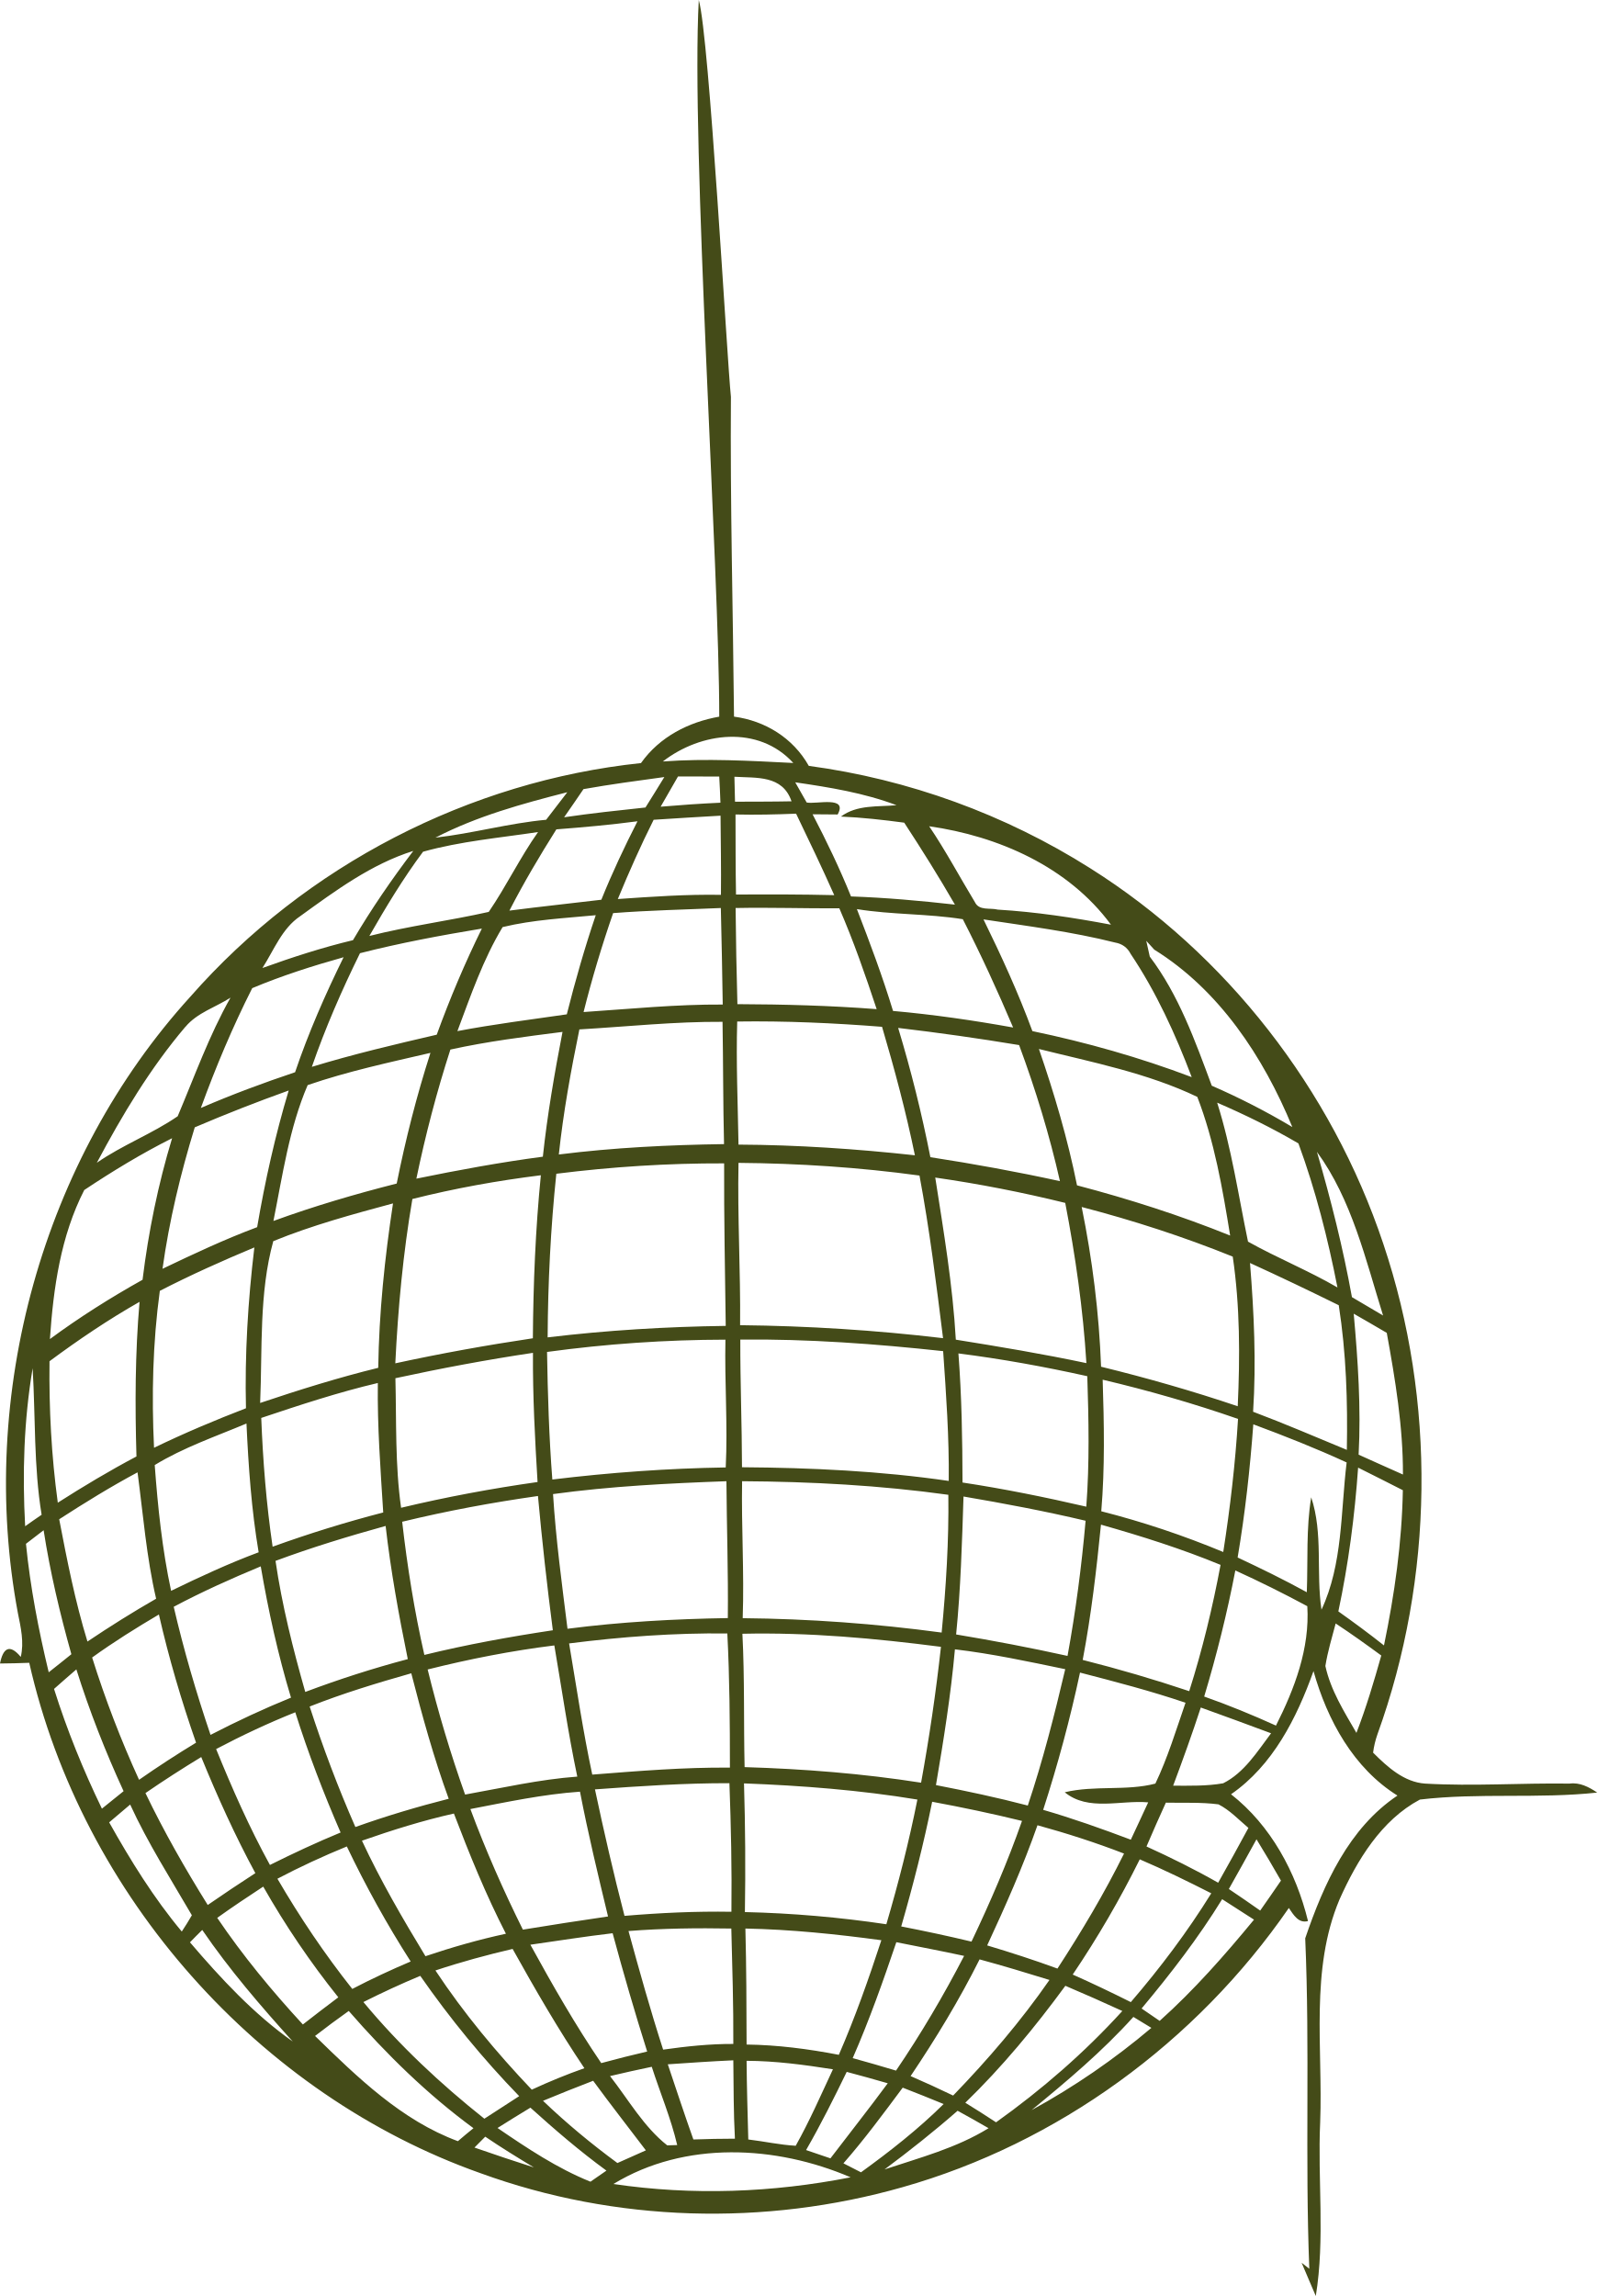
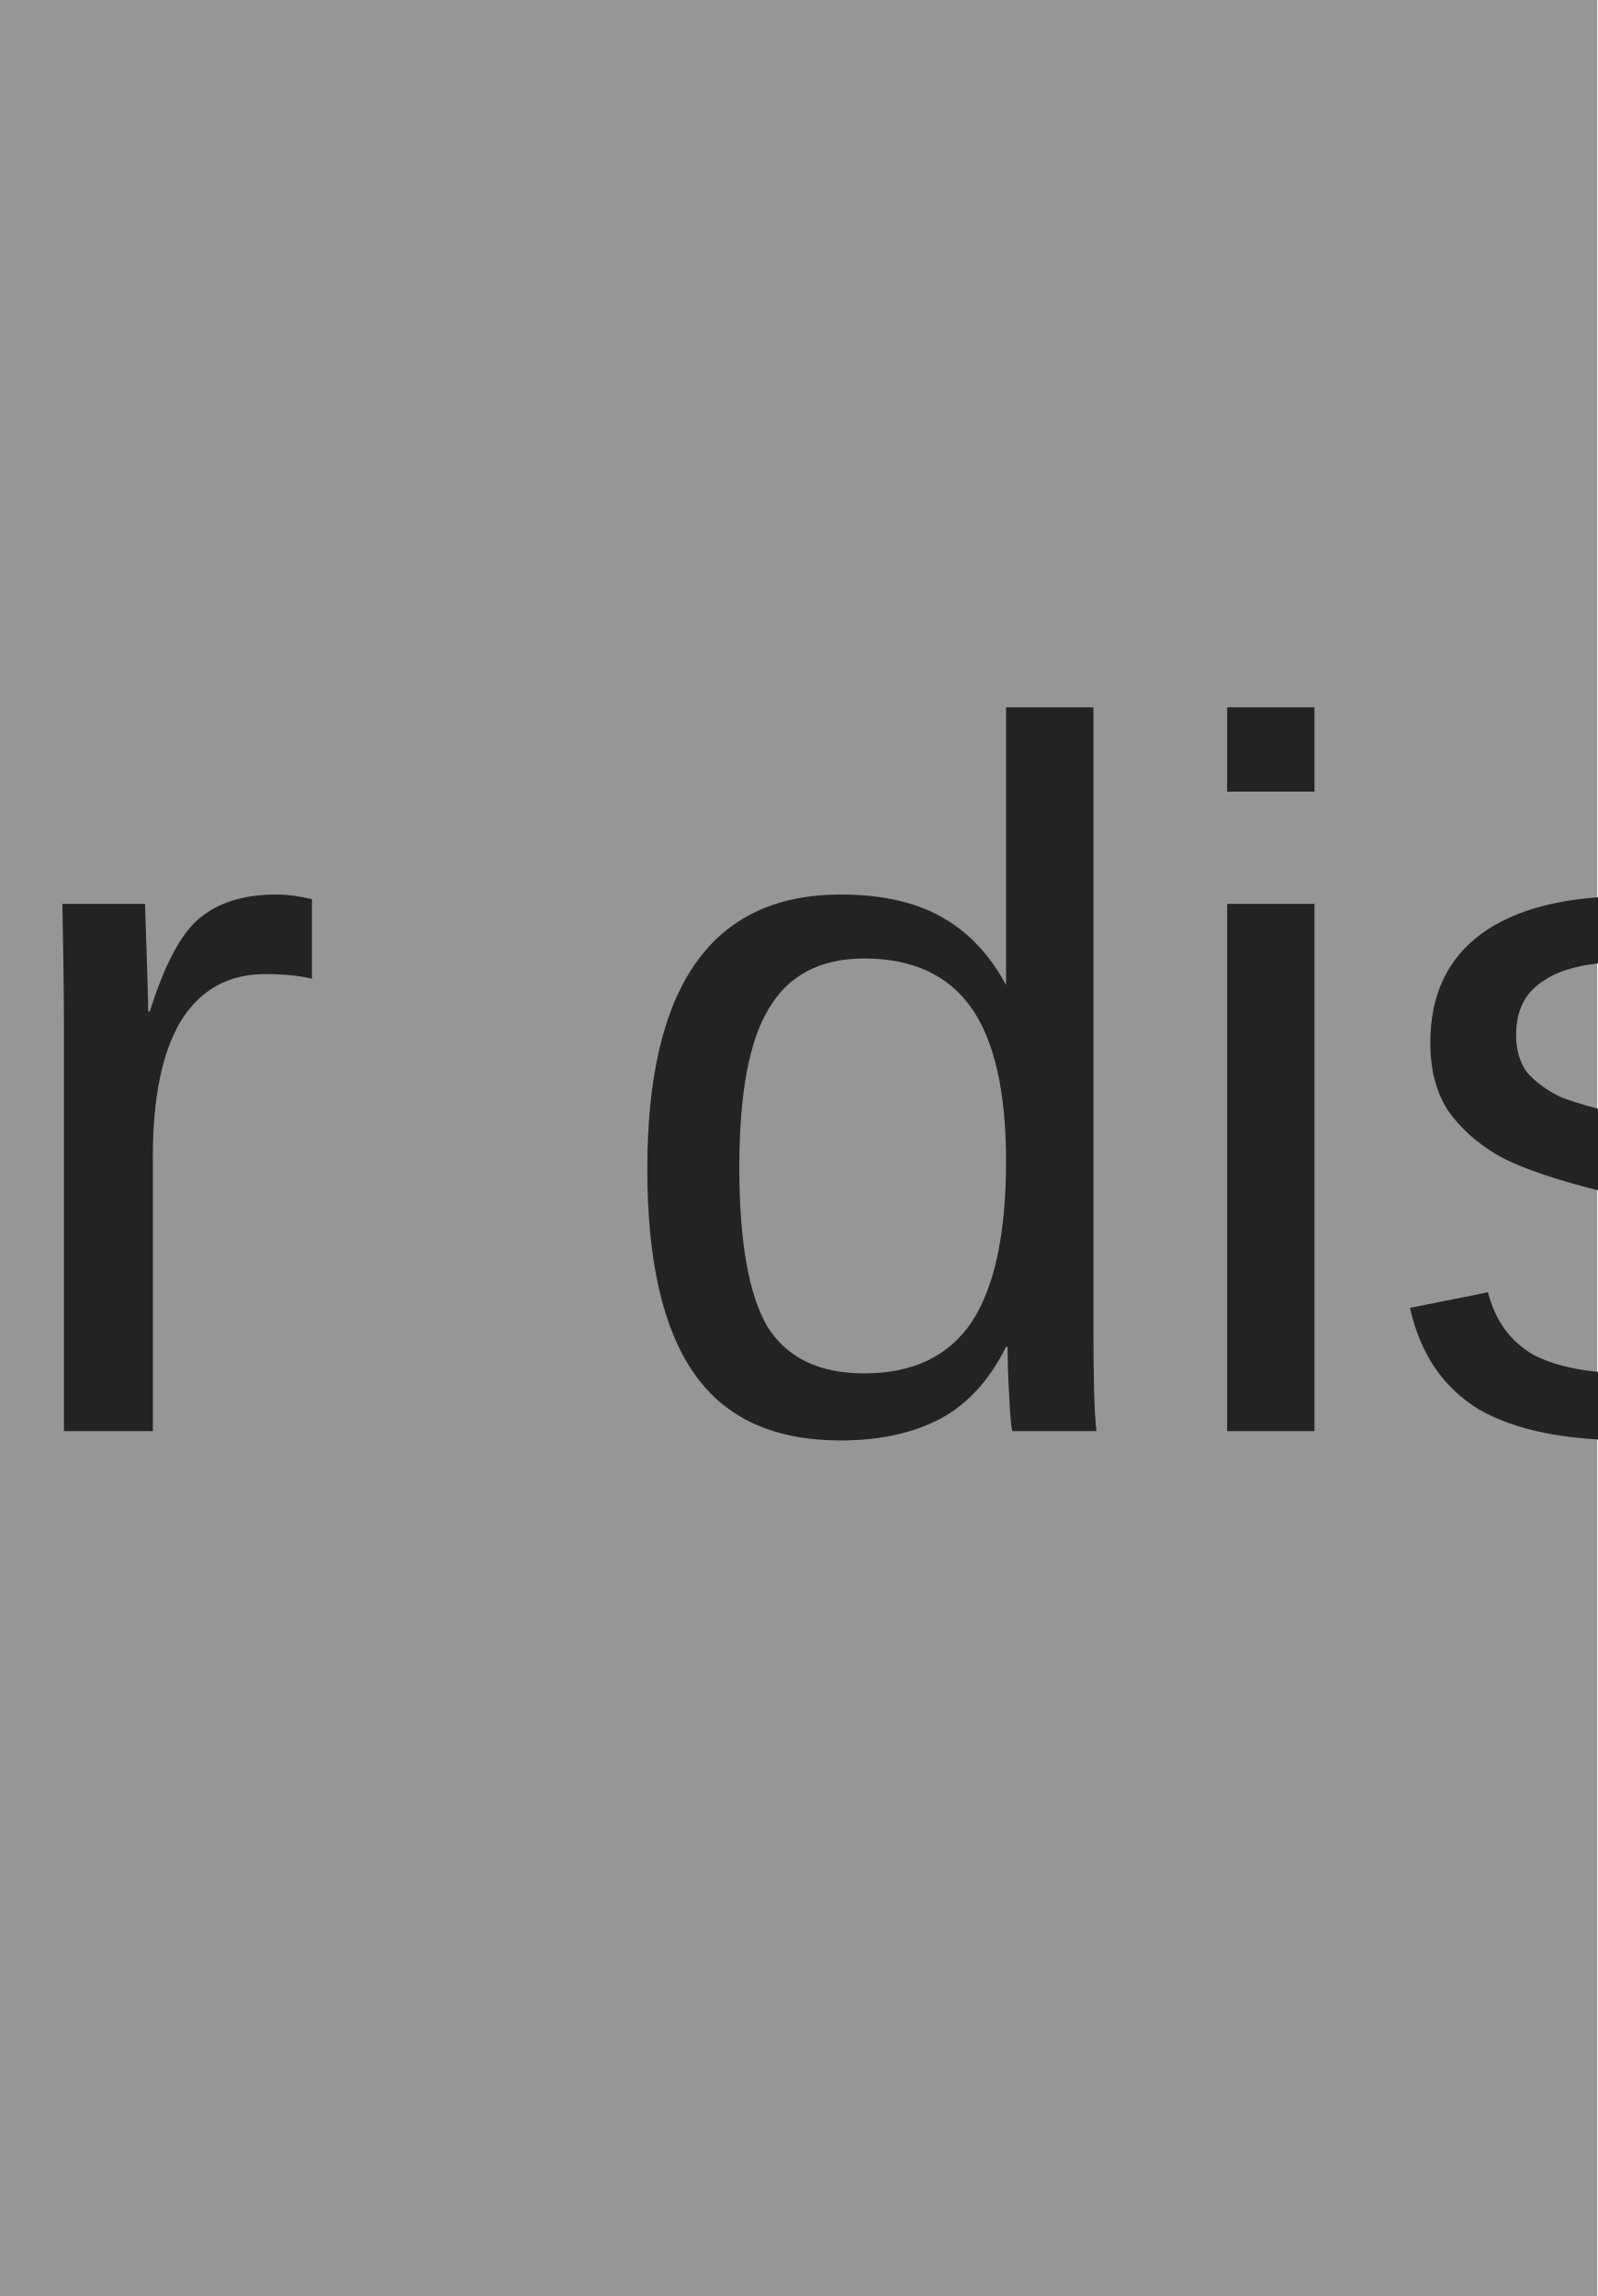
- <svg xmlns="http://www.w3.org/2000/svg" width="16" height="23" viewBox="0 0 16 23" fill="none">
-   <path d="M7.354 7.179C7.663 7.22 7.945 7.392 8.102 7.672C9.099 7.806 10.067 8.157 10.922 8.698C12.283 9.555 13.339 10.908 13.857 12.459C14.388 14.037 14.365 15.807 13.799 17.372C13.778 17.432 13.763 17.493 13.755 17.557C13.899 17.701 14.066 17.853 14.276 17.867C14.758 17.895 15.241 17.86 15.723 17.867C15.825 17.853 15.917 17.901 16 17.957C15.41 18.021 14.813 17.957 14.224 18.027C13.837 18.233 13.594 18.635 13.418 19.029C13.122 19.733 13.253 20.513 13.225 21.257C13.198 21.837 13.275 22.425 13.181 23C13.132 22.889 13.087 22.777 13.039 22.667L13.116 22.727C13.072 21.625 13.123 20.519 13.075 19.417C13.26 18.874 13.512 18.313 13.999 17.987C13.56 17.713 13.297 17.234 13.158 16.74C12.989 17.213 12.75 17.685 12.332 17.974C12.729 18.285 12.983 18.753 13.103 19.244C13.008 19.27 12.958 19.182 12.911 19.113C11.982 20.461 10.592 21.471 9.041 21.91C7.661 22.303 6.165 22.262 4.814 21.77C2.601 20.987 0.823 19 0.293 16.657C0.195 16.661 0.098 16.663 0 16.664C0.029 16.516 0.093 16.459 0.208 16.598C0.243 16.451 0.208 16.302 0.179 16.158C-0.229 13.974 0.427 11.611 1.907 9.984C3.064 8.667 4.703 7.825 6.421 7.644C6.608 7.38 6.899 7.233 7.205 7.179C7.207 5.734 6.921 1.443 7 0C7.106 0.367 7.282 3.599 7.322 3.975C7.314 5.043 7.343 6.111 7.353 7.178L7.354 7.179ZM6.64 7.628C7.076 7.596 7.512 7.621 7.947 7.643C7.597 7.26 7.021 7.333 6.64 7.628ZM6.792 7.778C6.734 7.879 6.677 7.98 6.618 8.081C6.818 8.064 7.018 8.05 7.217 8.041C7.215 7.976 7.209 7.845 7.205 7.779C7.068 7.779 6.929 7.779 6.792 7.778ZM5.845 7.905C5.781 8 5.716 8.093 5.651 8.187C5.922 8.147 6.195 8.118 6.466 8.089C6.529 7.987 6.593 7.887 6.655 7.784C6.384 7.821 6.114 7.857 5.845 7.905ZM7.357 7.781C7.358 7.844 7.362 7.969 7.363 8.031C7.552 8.03 7.74 8.031 7.929 8.027C7.839 7.762 7.577 7.795 7.357 7.781V7.781ZM7.967 7.838L8.081 8.039C8.178 8.059 8.497 7.969 8.391 8.159L8.14 8.157C8.28 8.425 8.411 8.698 8.525 8.98C8.873 8.992 9.219 9.023 9.566 9.062C9.405 8.783 9.234 8.51 9.058 8.241C8.848 8.213 8.637 8.189 8.424 8.18C8.586 8.059 8.793 8.084 8.981 8.066C8.656 7.943 8.31 7.887 7.967 7.837V7.838ZM4.363 8.391C4.735 8.349 5.099 8.246 5.471 8.212C5.541 8.12 5.613 8.027 5.683 7.936C5.232 8.051 4.78 8.175 4.364 8.39L4.363 8.391ZM7.368 8.159C7.369 8.426 7.368 8.693 7.373 8.961C7.702 8.959 8.03 8.959 8.357 8.967C8.235 8.692 8.105 8.422 7.975 8.151C7.773 8.159 7.57 8.164 7.368 8.159ZM6.548 8.212C6.418 8.471 6.3 8.737 6.189 9.006C6.533 8.982 6.877 8.958 7.222 8.964C7.225 8.699 7.22 8.435 7.218 8.171C6.996 8.184 6.771 8.197 6.548 8.212ZM5.574 8.307C5.407 8.572 5.247 8.842 5.103 9.122C5.41 9.082 5.718 9.05 6.024 9.013C6.132 8.745 6.255 8.484 6.386 8.227C6.116 8.263 5.845 8.287 5.574 8.308V8.307ZM4.238 8.532C4.039 8.799 3.866 9.086 3.7 9.376C4.095 9.276 4.499 9.224 4.896 9.135C5.073 8.876 5.209 8.591 5.39 8.335C5.005 8.393 4.615 8.427 4.238 8.532H4.238ZM9.308 8.277C9.473 8.521 9.613 8.784 9.766 9.037C9.808 9.126 9.919 9.092 9.995 9.112C10.376 9.135 10.754 9.192 11.129 9.263C10.701 8.681 9.997 8.375 9.308 8.277L9.308 8.277ZM3.007 9.178C2.825 9.3 2.745 9.516 2.629 9.697C2.928 9.589 3.228 9.492 3.536 9.418C3.719 9.107 3.923 8.81 4.14 8.524C3.72 8.656 3.361 8.922 3.007 9.178ZM6.142 9.147C6.029 9.473 5.93 9.803 5.846 10.138C6.31 10.107 6.775 10.06 7.24 10.063C7.235 9.74 7.229 9.418 7.221 9.096C6.861 9.112 6.501 9.119 6.142 9.147H6.142ZM5.035 9.287C4.839 9.611 4.715 9.975 4.582 10.329C4.945 10.26 5.312 10.214 5.678 10.161C5.762 9.827 5.857 9.495 5.968 9.168C5.657 9.198 5.341 9.213 5.035 9.287ZM7.369 9.096C7.372 9.417 7.378 9.737 7.387 10.059C7.852 10.061 8.318 10.073 8.782 10.109C8.669 9.768 8.551 9.428 8.408 9.099C8.061 9.101 7.715 9.089 7.37 9.096H7.369ZM8.584 9.107C8.714 9.443 8.841 9.782 8.946 10.127C9.348 10.163 9.75 10.221 10.149 10.293C9.993 9.925 9.827 9.563 9.645 9.208C9.293 9.152 8.935 9.164 8.584 9.107ZM3.606 9.549C3.424 9.919 3.259 10.297 3.124 10.687C3.537 10.561 3.956 10.462 4.375 10.365C4.507 10.002 4.657 9.647 4.827 9.302C4.417 9.37 4.008 9.446 3.605 9.549H3.606ZM9.852 9.21C10.031 9.575 10.201 9.946 10.342 10.329C10.884 10.442 11.418 10.593 11.938 10.79C11.775 10.359 11.582 9.937 11.326 9.555C11.293 9.491 11.24 9.454 11.171 9.442C10.738 9.333 10.293 9.277 9.852 9.21ZM2.526 9.9C2.33 10.288 2.161 10.69 2.012 11.099C2.322 10.965 2.637 10.848 2.956 10.741C3.09 10.345 3.258 9.963 3.442 9.589C3.131 9.676 2.824 9.774 2.526 9.899V9.9ZM11.483 9.426C11.492 9.466 11.509 9.544 11.518 9.583C11.808 9.966 11.972 10.427 12.139 10.876C12.417 10.997 12.686 11.135 12.946 11.29C12.655 10.584 12.212 9.916 11.563 9.513C11.543 9.491 11.503 9.448 11.484 9.426H11.483ZM1.857 10.286C1.507 10.698 1.225 11.168 0.97 11.648C1.228 11.469 1.524 11.358 1.78 11.182C1.949 10.783 2.095 10.372 2.309 9.994C2.159 10.091 1.976 10.144 1.857 10.287V10.286ZM7.385 10.233C7.373 10.643 7.391 11.055 7.398 11.466C7.989 11.469 8.578 11.509 9.165 11.573C9.076 11.139 8.961 10.71 8.836 10.286C8.354 10.248 7.869 10.226 7.385 10.233ZM5.804 10.312C5.719 10.726 5.643 11.143 5.598 11.565C6.147 11.496 6.7 11.469 7.253 11.461C7.243 11.052 7.245 10.645 7.238 10.236C6.759 10.233 6.282 10.284 5.805 10.312H5.804ZM4.512 10.513C4.375 10.937 4.262 11.369 4.171 11.807C4.591 11.721 5.013 11.643 5.438 11.587C5.483 11.166 5.555 10.751 5.635 10.337C5.259 10.385 4.883 10.432 4.512 10.514V10.513ZM8.997 10.296C9.126 10.722 9.234 11.155 9.32 11.592C9.755 11.659 10.188 11.738 10.618 11.832C10.513 11.368 10.374 10.914 10.209 10.469C9.806 10.402 9.402 10.345 8.996 10.297L8.997 10.296ZM3.082 10.87C2.897 11.3 2.831 11.773 2.739 12.231C3.144 12.083 3.557 11.962 3.974 11.856C4.063 11.413 4.174 10.976 4.312 10.547C3.899 10.643 3.483 10.732 3.082 10.87ZM1.951 11.293C1.809 11.755 1.695 12.228 1.628 12.71C1.939 12.561 2.252 12.414 2.576 12.293C2.655 11.831 2.757 11.373 2.892 10.924C2.576 11.037 2.262 11.16 1.951 11.293ZM10.407 10.507C10.561 10.954 10.696 11.41 10.789 11.874C11.31 12.011 11.823 12.175 12.323 12.377C12.247 11.907 12.165 11.431 11.994 10.988C11.495 10.749 10.941 10.641 10.407 10.508V10.507ZM0.844 11.921C0.608 12.383 0.535 12.9 0.5 13.414C0.797 13.195 1.108 12.999 1.428 12.82C1.487 12.339 1.584 11.864 1.724 11.402C1.419 11.555 1.128 11.732 0.844 11.921ZM12.193 11.046C12.337 11.5 12.405 11.973 12.502 12.438C12.795 12.602 13.108 12.728 13.398 12.897C13.302 12.407 13.179 11.922 13.007 11.454C12.744 11.3 12.471 11.166 12.193 11.046ZM7.398 11.649C7.387 12.19 7.419 12.733 7.414 13.275C8.093 13.282 8.772 13.325 9.447 13.405C9.379 12.859 9.312 12.316 9.211 11.776C8.611 11.694 8.004 11.654 7.398 11.649ZM5.573 11.758C5.516 12.302 5.489 12.849 5.486 13.397C6.078 13.326 6.674 13.29 7.27 13.282C7.263 12.739 7.252 12.198 7.254 11.654C6.692 11.652 6.131 11.688 5.573 11.758V11.758ZM4.131 12.011C4.038 12.554 3.987 13.105 3.96 13.657C4.416 13.558 4.876 13.475 5.338 13.406C5.342 12.861 5.364 12.316 5.418 11.773C4.985 11.827 4.555 11.904 4.131 12.011H4.131ZM2.738 12.432C2.594 12.952 2.629 13.515 2.606 14.054C2.996 13.923 3.389 13.8 3.789 13.702C3.797 13.15 3.854 12.601 3.937 12.055C3.533 12.164 3.127 12.274 2.738 12.433V12.432ZM13.192 11.537C13.332 12.017 13.454 12.501 13.543 12.994C13.647 13.055 13.751 13.117 13.855 13.178C13.68 12.617 13.542 12.017 13.192 11.538V11.537ZM9.369 11.797C9.453 12.335 9.544 12.874 9.575 13.42C10.012 13.49 10.449 13.563 10.883 13.655C10.85 13.115 10.773 12.581 10.671 12.05C10.241 11.944 9.807 11.859 9.368 11.796L9.369 11.797ZM1.601 12.931C1.53 13.451 1.518 13.978 1.543 14.503C1.844 14.357 2.153 14.227 2.464 14.107C2.451 13.568 2.484 13.03 2.548 12.496C2.227 12.63 1.91 12.772 1.601 12.931ZM10.836 12.092C10.943 12.618 11.01 13.153 11.03 13.691C11.492 13.804 11.949 13.935 12.399 14.087C12.422 13.588 12.422 13.084 12.349 12.588C11.857 12.389 11.35 12.225 10.836 12.091V12.092ZM0.496 13.636C0.49 14.109 0.515 14.584 0.579 15.053C0.836 14.889 1.098 14.732 1.367 14.59C1.352 14.073 1.353 13.557 1.398 13.041C1.085 13.219 0.786 13.421 0.496 13.636ZM12.522 12.653C12.562 13.148 12.585 13.645 12.553 14.142C12.869 14.261 13.18 14.395 13.492 14.524C13.501 14.039 13.486 13.554 13.411 13.075C13.117 12.93 12.822 12.789 12.522 12.652V12.653ZM0.327 13.706C0.239 14.229 0.223 14.762 0.252 15.289C0.307 15.25 0.362 15.211 0.417 15.174C0.337 14.689 0.356 14.195 0.327 13.706ZM7.416 13.419C7.415 13.845 7.432 14.272 7.433 14.698C8.125 14.703 8.818 14.735 9.504 14.835C9.509 14.401 9.478 13.968 9.448 13.535C8.774 13.462 8.095 13.412 7.416 13.419ZM5.48 13.543C5.487 13.969 5.5 14.395 5.533 14.821C6.11 14.751 6.69 14.709 7.27 14.7C7.291 14.274 7.258 13.847 7.267 13.42C6.669 13.421 6.073 13.462 5.48 13.543V13.543ZM3.961 13.806C3.972 14.239 3.957 14.675 4.018 15.104C4.47 14.996 4.926 14.911 5.385 14.846C5.359 14.415 5.336 13.984 5.339 13.552C4.877 13.621 4.419 13.707 3.962 13.806H3.961ZM13.561 13.161C13.603 13.63 13.635 14.101 13.61 14.572C13.758 14.638 13.906 14.706 14.054 14.771C14.056 14.294 13.977 13.82 13.892 13.352C13.781 13.287 13.672 13.223 13.561 13.16V13.161ZM2.617 14.204C2.634 14.636 2.668 15.066 2.731 15.494C3.096 15.362 3.465 15.248 3.839 15.151C3.812 14.719 3.779 14.288 3.785 13.854C3.39 13.947 3.002 14.075 2.617 14.204H2.617ZM9.601 13.558C9.634 13.988 9.641 14.42 9.642 14.851C10.058 14.914 10.471 14.998 10.882 15.093C10.915 14.658 10.906 14.221 10.892 13.786C10.465 13.691 10.035 13.613 9.602 13.558H9.601ZM1.55 14.676C1.581 15.098 1.625 15.521 1.714 15.936C2.002 15.796 2.293 15.661 2.591 15.55C2.519 15.123 2.489 14.692 2.469 14.26C2.16 14.39 1.838 14.5 1.55 14.676ZM11.046 13.821C11.06 14.261 11.069 14.7 11.032 15.139C11.449 15.245 11.857 15.382 12.254 15.547C12.323 15.105 12.375 14.66 12.402 14.214C11.957 14.059 11.504 13.929 11.046 13.821ZM1.378 14.749C1.109 14.893 0.85 15.053 0.593 15.219C0.672 15.631 0.753 16.043 0.876 16.444C1.101 16.293 1.33 16.149 1.564 16.015C1.467 15.599 1.434 15.172 1.378 14.75V14.749ZM12.555 14.268C12.522 14.714 12.473 15.16 12.398 15.602C12.632 15.712 12.864 15.825 13.091 15.95C13.103 15.632 13.083 15.313 13.135 14.999C13.256 15.362 13.182 15.752 13.238 16.125C13.452 15.669 13.43 15.143 13.49 14.65C13.184 14.509 12.87 14.385 12.555 14.268ZM7.434 14.838C7.426 15.296 7.456 15.752 7.44 16.21C8.107 16.216 8.772 16.265 9.433 16.354C9.477 15.895 9.506 15.435 9.5 14.974C8.816 14.879 8.125 14.842 7.434 14.838ZM5.54 14.966C5.568 15.418 5.629 15.867 5.685 16.316C6.218 16.247 6.755 16.218 7.291 16.209C7.296 15.752 7.28 15.295 7.277 14.838C6.697 14.859 6.116 14.888 5.539 14.967L5.54 14.966ZM4.029 15.245C4.08 15.693 4.151 16.138 4.251 16.578C4.676 16.474 5.107 16.396 5.538 16.331C5.48 15.883 5.43 15.435 5.389 14.986C4.932 15.051 4.478 15.135 4.029 15.244V15.245ZM0.26 15.464C0.303 15.898 0.386 16.328 0.488 16.752C0.565 16.692 0.64 16.631 0.715 16.571C0.6 16.163 0.502 15.748 0.437 15.329C0.379 15.374 0.319 15.419 0.26 15.465V15.464ZM2.76 15.636C2.825 16.081 2.935 16.517 3.058 16.949C3.395 16.822 3.738 16.712 4.085 16.62C3.995 16.179 3.914 15.734 3.863 15.286C3.492 15.389 3.123 15.501 2.76 15.636V15.636ZM13.605 14.701C13.571 15.185 13.508 15.668 13.407 16.142C13.562 16.252 13.714 16.364 13.864 16.483C13.97 15.971 14.044 15.451 14.053 14.928C13.903 14.852 13.754 14.776 13.605 14.702V14.701ZM9.652 14.991C9.637 15.451 9.624 15.914 9.578 16.373C9.951 16.435 10.323 16.506 10.694 16.588C10.776 16.14 10.835 15.688 10.875 15.234C10.47 15.138 10.061 15.061 9.651 14.991H9.652ZM1.74 16.095C1.841 16.53 1.966 16.957 2.109 17.379C2.372 17.243 2.642 17.117 2.915 17.006C2.785 16.576 2.688 16.135 2.612 15.691C2.316 15.814 2.024 15.945 1.74 16.096V16.095ZM11.029 15.273C10.984 15.726 10.931 16.18 10.846 16.628C11.206 16.719 11.561 16.823 11.913 16.941C12.045 16.526 12.147 16.103 12.227 15.676C11.837 15.515 11.434 15.388 11.029 15.273ZM1.592 16.173C1.365 16.307 1.139 16.448 0.923 16.604C1.054 17.022 1.211 17.43 1.393 17.829C1.579 17.699 1.77 17.575 1.964 17.457C1.817 17.036 1.691 16.608 1.592 16.174V16.173ZM12.375 15.732C12.293 16.158 12.188 16.579 12.063 16.995C12.307 17.081 12.546 17.179 12.782 17.286C12.968 16.917 13.122 16.514 13.096 16.09C12.86 15.963 12.619 15.843 12.375 15.732ZM0.541 16.918C0.671 17.33 0.833 17.73 1.021 18.118C1.093 18.061 1.166 18.001 1.238 17.943C1.056 17.547 0.896 17.14 0.765 16.723C0.69 16.788 0.616 16.852 0.542 16.918H0.541ZM7.437 16.366C7.46 16.811 7.449 17.256 7.459 17.702C8.051 17.72 8.641 17.766 9.227 17.858C9.309 17.407 9.376 16.953 9.426 16.497C8.767 16.412 8.102 16.351 7.438 16.366H7.437ZM5.701 16.463C5.775 16.902 5.84 17.342 5.933 17.777C6.392 17.741 6.852 17.703 7.312 17.707C7.312 17.259 7.309 16.81 7.286 16.363C6.756 16.357 6.226 16.396 5.7 16.463L5.701 16.463ZM4.284 16.724C4.388 17.148 4.513 17.567 4.659 17.977C5.033 17.91 5.404 17.825 5.783 17.797C5.691 17.361 5.628 16.92 5.553 16.483C5.126 16.536 4.702 16.619 4.284 16.724ZM3.102 17.095C3.235 17.505 3.387 17.908 3.56 18.302C3.868 18.192 4.18 18.099 4.495 18.019C4.345 17.608 4.229 17.186 4.12 16.762C3.776 16.86 3.435 16.963 3.102 17.095ZM13.38 16.263C13.343 16.404 13.3 16.544 13.277 16.689C13.33 16.933 13.465 17.146 13.588 17.359C13.686 17.106 13.763 16.846 13.837 16.584C13.687 16.474 13.535 16.365 13.38 16.263ZM9.566 16.522C9.525 16.978 9.453 17.43 9.376 17.882C9.685 17.942 9.991 18.007 10.296 18.087C10.446 17.639 10.563 17.181 10.671 16.721C10.305 16.645 9.938 16.566 9.566 16.522ZM2.957 17.153C2.687 17.261 2.423 17.385 2.165 17.521C2.326 17.917 2.498 18.307 2.704 18.682C2.937 18.566 3.172 18.456 3.412 18.357C3.241 17.963 3.087 17.562 2.958 17.153H2.957ZM10.819 16.755C10.72 17.22 10.596 17.678 10.45 18.13C10.747 18.216 11.039 18.32 11.328 18.429C11.387 18.305 11.444 18.179 11.502 18.055C11.225 18.03 10.903 18.148 10.666 17.954C10.964 17.882 11.286 17.943 11.574 17.867C11.698 17.607 11.782 17.329 11.876 17.057C11.528 16.939 11.174 16.847 10.819 16.755H10.819ZM1.457 17.962C1.643 18.349 1.855 18.72 2.081 19.083C2.239 18.974 2.397 18.868 2.558 18.764C2.354 18.387 2.178 17.997 2.016 17.601C1.827 17.716 1.64 17.836 1.457 17.962V17.962ZM12.029 17.105C11.943 17.368 11.849 17.629 11.752 17.888C11.918 17.888 12.088 17.893 12.253 17.864C12.465 17.758 12.594 17.547 12.733 17.363C12.499 17.276 12.264 17.189 12.029 17.105ZM1.094 18.256C1.309 18.639 1.541 19.014 1.821 19.349C1.857 19.295 1.89 19.241 1.922 19.186C1.709 18.82 1.481 18.463 1.304 18.077C1.234 18.136 1.164 18.195 1.094 18.255V18.256ZM7.453 17.864C7.466 18.294 7.469 18.724 7.462 19.154C7.936 19.165 8.41 19.206 8.879 19.276C9 18.865 9.106 18.448 9.19 18.027C8.615 17.932 8.034 17.887 7.453 17.865V17.864ZM5.96 17.925C6.05 18.349 6.147 18.772 6.256 19.192C6.612 19.162 6.97 19.145 7.327 19.151C7.332 18.722 7.323 18.292 7.307 17.863C6.858 17.862 6.408 17.892 5.96 17.925ZM4.712 18.122C4.865 18.534 5.043 18.938 5.238 19.33C5.522 19.283 5.806 19.24 6.091 19.198C5.991 18.783 5.891 18.368 5.81 17.948C5.439 17.974 5.076 18.052 4.712 18.122ZM3.626 18.439C3.812 18.839 4.034 19.22 4.262 19.596C4.526 19.507 4.795 19.43 5.068 19.371C4.868 18.982 4.703 18.576 4.547 18.167C4.235 18.237 3.929 18.333 3.626 18.439ZM9.338 18.049C9.253 18.47 9.147 18.886 9.028 19.298C9.264 19.344 9.499 19.394 9.732 19.45C9.92 19.055 10.093 18.654 10.238 18.241C9.94 18.168 9.64 18.105 9.338 18.049H9.338ZM3.474 18.497C3.237 18.594 3.005 18.701 2.779 18.82C3.004 19.206 3.253 19.576 3.529 19.924C3.721 19.824 3.916 19.733 4.114 19.649C3.877 19.279 3.664 18.894 3.474 18.496V18.497ZM12.206 18.075C12.032 18.052 11.855 18.062 11.679 18.058C11.613 18.203 11.548 18.349 11.485 18.497C11.729 18.608 11.969 18.727 12.203 18.86C12.306 18.677 12.407 18.495 12.506 18.311C12.409 18.229 12.32 18.133 12.206 18.075H12.206ZM10.393 18.284C10.249 18.695 10.072 19.094 9.889 19.488C10.126 19.559 10.361 19.635 10.593 19.72C10.836 19.347 11.063 18.966 11.26 18.568C10.976 18.458 10.686 18.365 10.392 18.284H10.393ZM2.176 19.212C2.433 19.592 2.725 19.945 3.034 20.28C3.152 20.188 3.27 20.097 3.389 20.008C3.11 19.66 2.859 19.289 2.637 18.899C2.481 19.001 2.327 19.104 2.176 19.212ZM12.587 18.425C12.496 18.591 12.403 18.758 12.31 18.923C12.415 18.994 12.52 19.065 12.624 19.139C12.694 19.039 12.764 18.939 12.832 18.839C12.752 18.699 12.671 18.561 12.587 18.425ZM11.418 18.625C11.22 19.025 10.995 19.411 10.746 19.78C10.942 19.867 11.136 19.96 11.328 20.056C11.622 19.714 11.895 19.352 12.134 18.966C11.898 18.846 11.661 18.73 11.418 18.626L11.418 18.625ZM1.903 19.457C2.213 19.82 2.543 20.176 2.933 20.451C2.611 20.095 2.298 19.731 2.026 19.333C1.995 19.364 1.933 19.425 1.903 19.457ZM6.296 19.344C6.405 19.742 6.516 20.14 6.643 20.532C6.876 20.499 7.11 20.474 7.346 20.475C7.348 20.09 7.336 19.705 7.326 19.319C6.983 19.313 6.639 19.317 6.295 19.344H6.296ZM7.467 19.319C7.477 19.706 7.478 20.094 7.479 20.481C7.789 20.485 8.097 20.525 8.403 20.584C8.566 20.21 8.702 19.824 8.829 19.436C8.377 19.375 7.923 19.328 7.467 19.319ZM5.313 19.481C5.535 19.885 5.764 20.286 6.023 20.667C6.176 20.625 6.329 20.587 6.483 20.551C6.359 20.159 6.244 19.763 6.137 19.366C5.862 19.398 5.588 19.442 5.313 19.481ZM12.243 19.025C12.005 19.412 11.726 19.773 11.436 20.12C11.496 20.161 11.556 20.202 11.617 20.244C11.961 19.936 12.267 19.588 12.562 19.23C12.456 19.162 12.349 19.093 12.243 19.025ZM5.136 19.523C4.875 19.584 4.617 19.654 4.362 19.739C4.646 20.168 4.975 20.563 5.327 20.933C5.5 20.853 5.675 20.781 5.854 20.718C5.594 20.332 5.362 19.93 5.135 19.523H5.136ZM8.979 19.456C8.846 19.848 8.708 20.238 8.542 20.617C8.688 20.657 8.832 20.699 8.976 20.742C9.226 20.374 9.453 19.989 9.658 19.593C9.433 19.544 9.206 19.502 8.98 19.456L8.979 19.456ZM3.641 20.056C4.001 20.49 4.414 20.876 4.852 21.224C4.969 21.148 5.085 21.073 5.201 20.998C4.839 20.625 4.508 20.221 4.21 19.793C4.018 19.873 3.828 19.961 3.641 20.055V20.056ZM9.813 19.628C9.61 20.034 9.374 20.422 9.122 20.797C9.265 20.859 9.407 20.924 9.548 20.992C9.897 20.631 10.226 20.248 10.513 19.834C10.281 19.762 10.048 19.692 9.813 19.628ZM3.493 20.145C3.379 20.226 3.267 20.309 3.156 20.395C3.581 20.81 4.024 21.241 4.587 21.449C4.638 21.404 4.691 21.362 4.743 21.319C4.282 20.981 3.871 20.578 3.494 20.145H3.493ZM10.672 19.893C10.368 20.308 10.039 20.706 9.67 21.064C9.774 21.127 9.876 21.194 9.978 21.26C10.435 20.934 10.863 20.563 11.243 20.145C11.054 20.058 10.864 19.974 10.671 19.892L10.672 19.893ZM11.354 20.204C11.043 20.549 10.69 20.846 10.334 21.138C10.76 20.905 11.162 20.629 11.534 20.314C11.474 20.277 11.414 20.241 11.353 20.204H11.354ZM7.479 20.644C7.481 20.906 7.489 21.169 7.496 21.432C7.655 21.451 7.811 21.486 7.971 21.495C8.11 21.247 8.224 20.986 8.344 20.729C8.057 20.684 7.769 20.645 7.48 20.644H7.479ZM6.69 20.68C6.774 20.93 6.857 21.182 6.946 21.432C7.085 21.427 7.224 21.424 7.362 21.424C7.348 21.161 7.349 20.9 7.346 20.639C7.127 20.649 6.909 20.664 6.69 20.679V20.68ZM6.111 20.797C6.295 21.032 6.447 21.304 6.684 21.491C6.709 21.491 6.759 21.489 6.784 21.488C6.721 21.219 6.613 20.965 6.529 20.704C6.389 20.733 6.25 20.764 6.111 20.797H6.111ZM5.44 21.045C5.674 21.269 5.924 21.476 6.185 21.668C6.28 21.625 6.374 21.583 6.47 21.541C6.294 21.309 6.114 21.079 5.942 20.844C5.774 20.909 5.606 20.975 5.439 21.045H5.44ZM8.482 20.755C8.353 21.02 8.222 21.283 8.075 21.538C8.136 21.558 8.257 21.601 8.319 21.621C8.51 21.37 8.706 21.123 8.893 20.869C8.757 20.829 8.62 20.792 8.482 20.755ZM5.314 21.113C5.204 21.18 5.094 21.247 4.984 21.317C5.28 21.519 5.582 21.721 5.915 21.855C5.956 21.827 6.035 21.772 6.075 21.744C5.809 21.55 5.558 21.334 5.313 21.113H5.314ZM9.043 20.913C8.851 21.171 8.66 21.43 8.449 21.671C8.492 21.693 8.581 21.739 8.625 21.761C8.915 21.551 9.197 21.33 9.453 21.077C9.317 21.021 9.18 20.966 9.043 20.913ZM4.753 21.513C4.951 21.582 5.149 21.648 5.348 21.712C5.184 21.613 5.02 21.512 4.861 21.404C4.825 21.44 4.789 21.476 4.753 21.513ZM9.592 21.145C9.357 21.351 9.112 21.545 8.861 21.732C9.215 21.614 9.581 21.518 9.903 21.319C9.8 21.259 9.696 21.201 9.592 21.144V21.145ZM6.145 21.878C6.935 21.995 7.74 21.965 8.521 21.811C7.773 21.49 6.86 21.442 6.145 21.878Z" fill="#444B18" />
+ <svg xmlns="http://www.w3.org/2000/svg" width="16" height="23" viewBox="0 0 16 23">
+   <rect width="100%" height="100%" fill="#969696" />
+   <text x="50%" y="50%" text-anchor="middle" dominant-baseline="middle" fill="#232323" font-family="Arial, sans-serif" font-size="10">placeholder discoBall.svg</text>
</svg>
